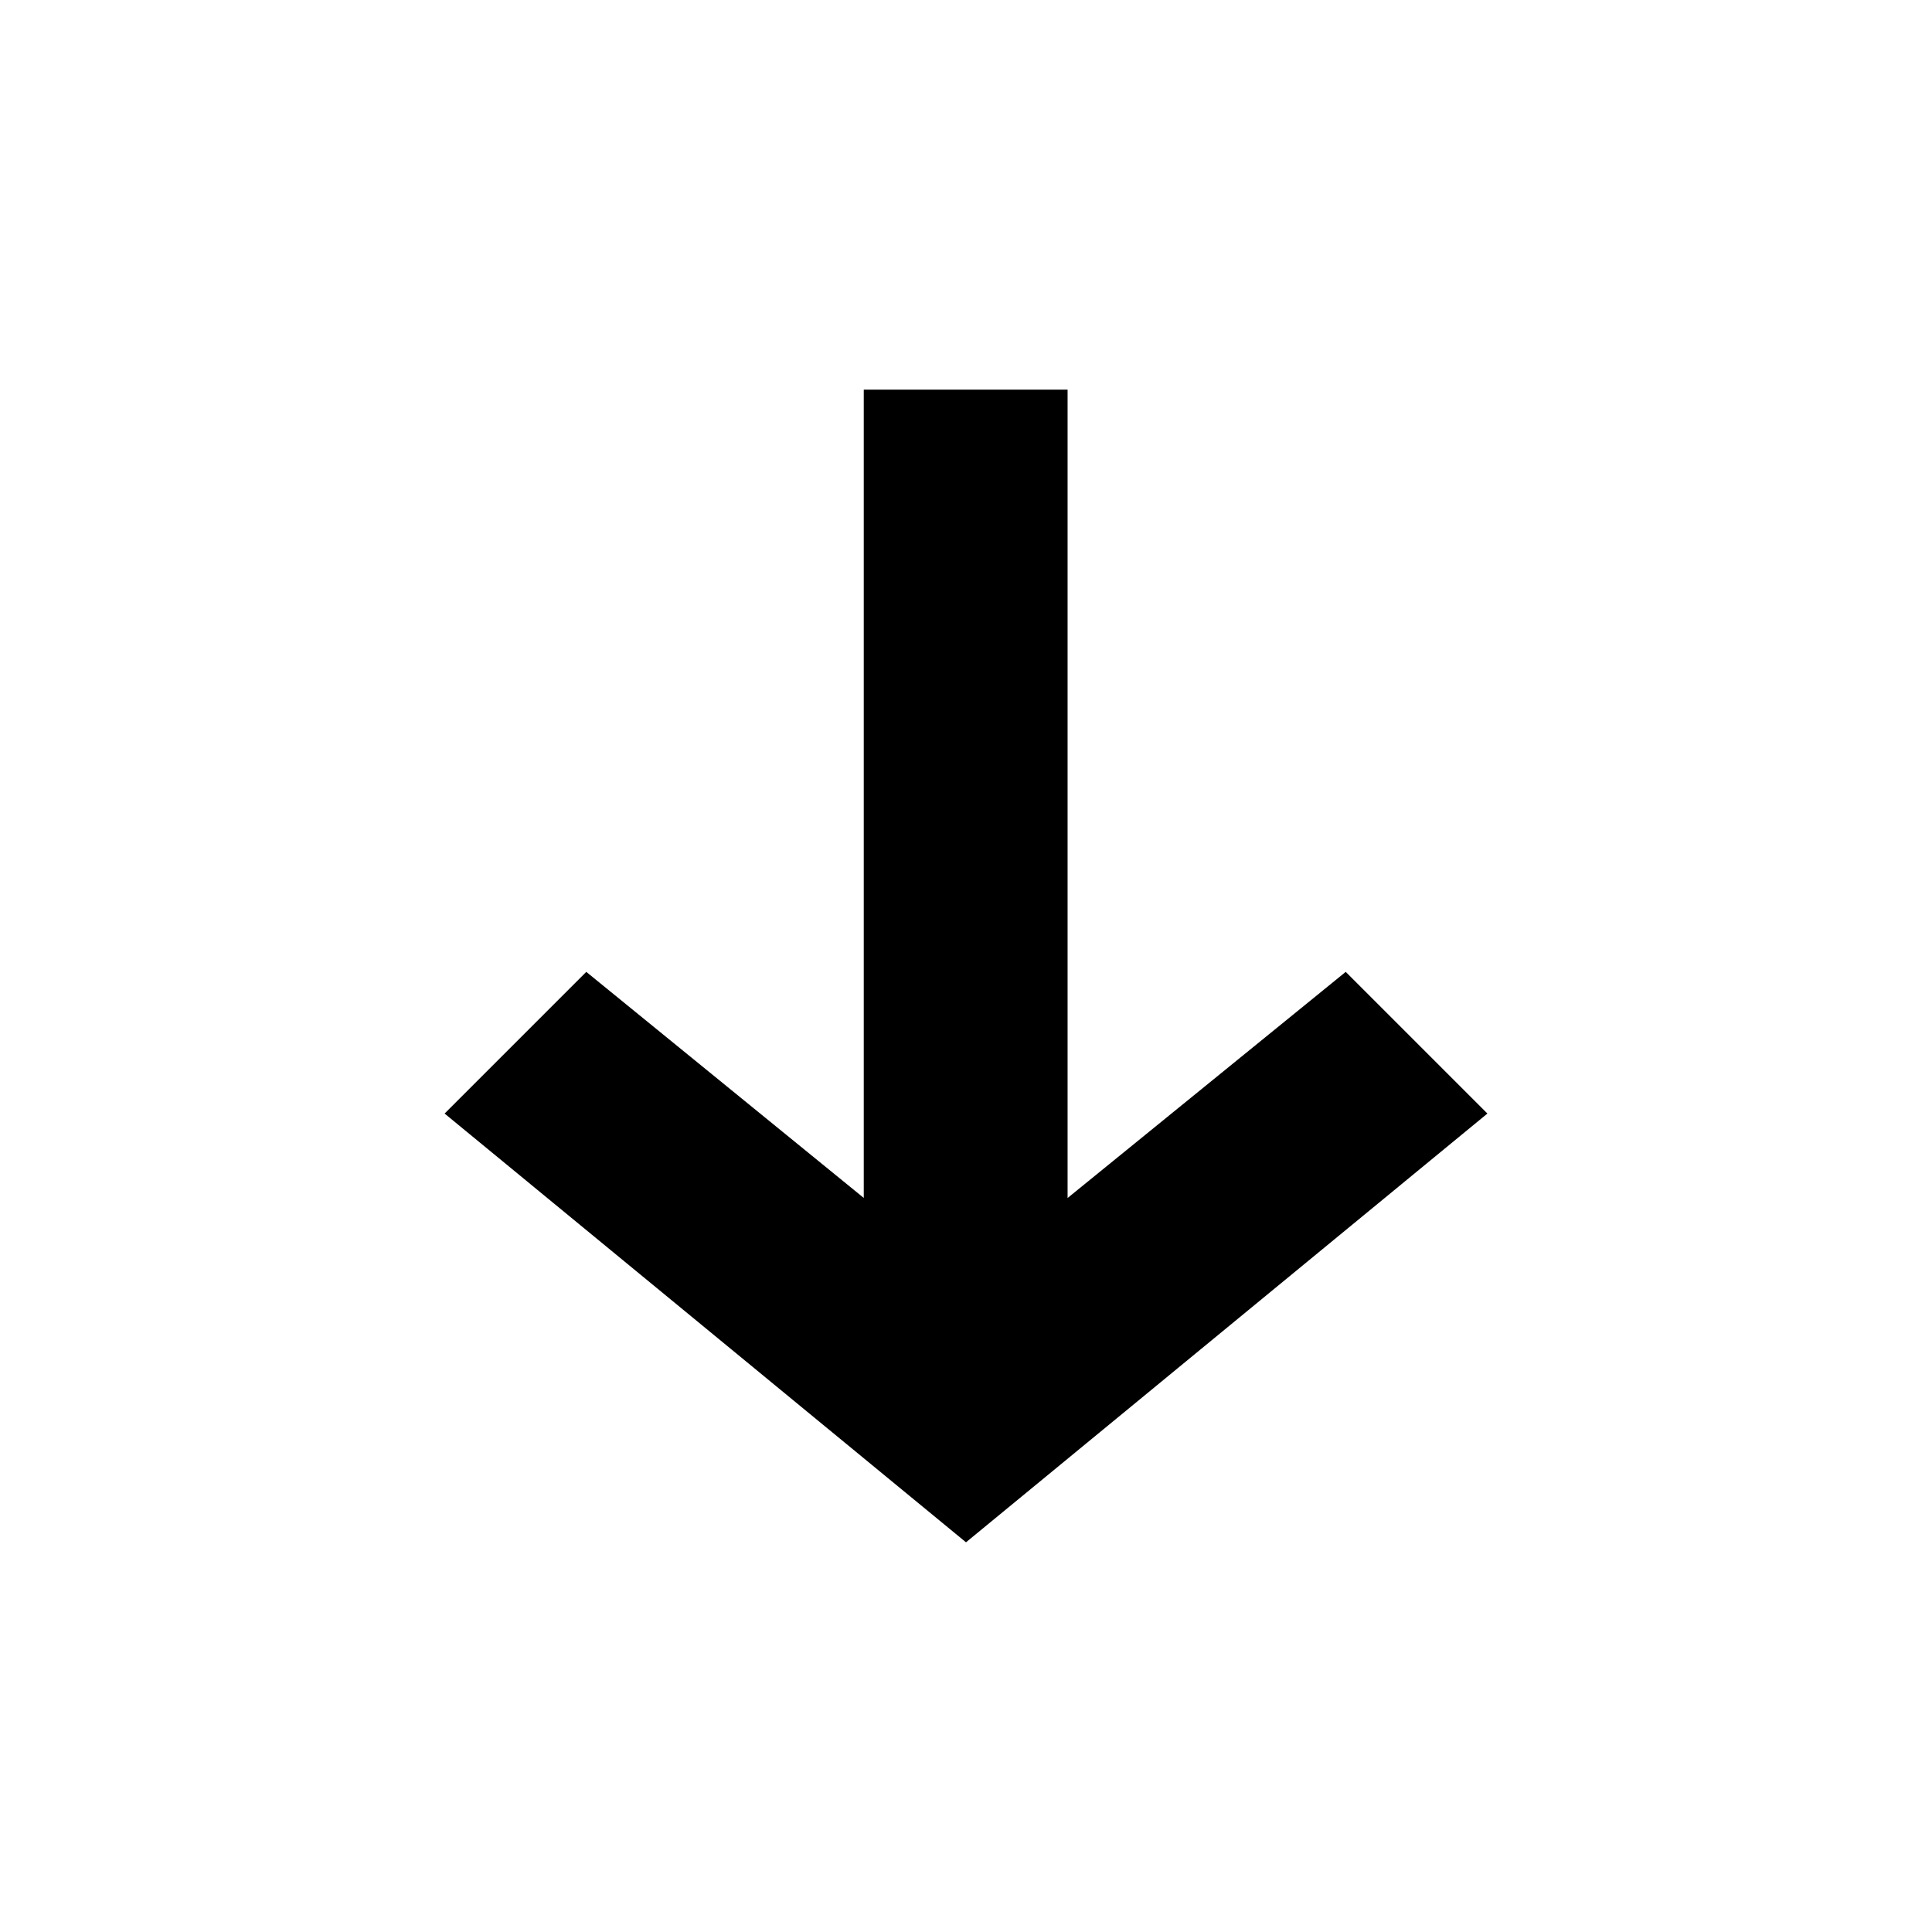
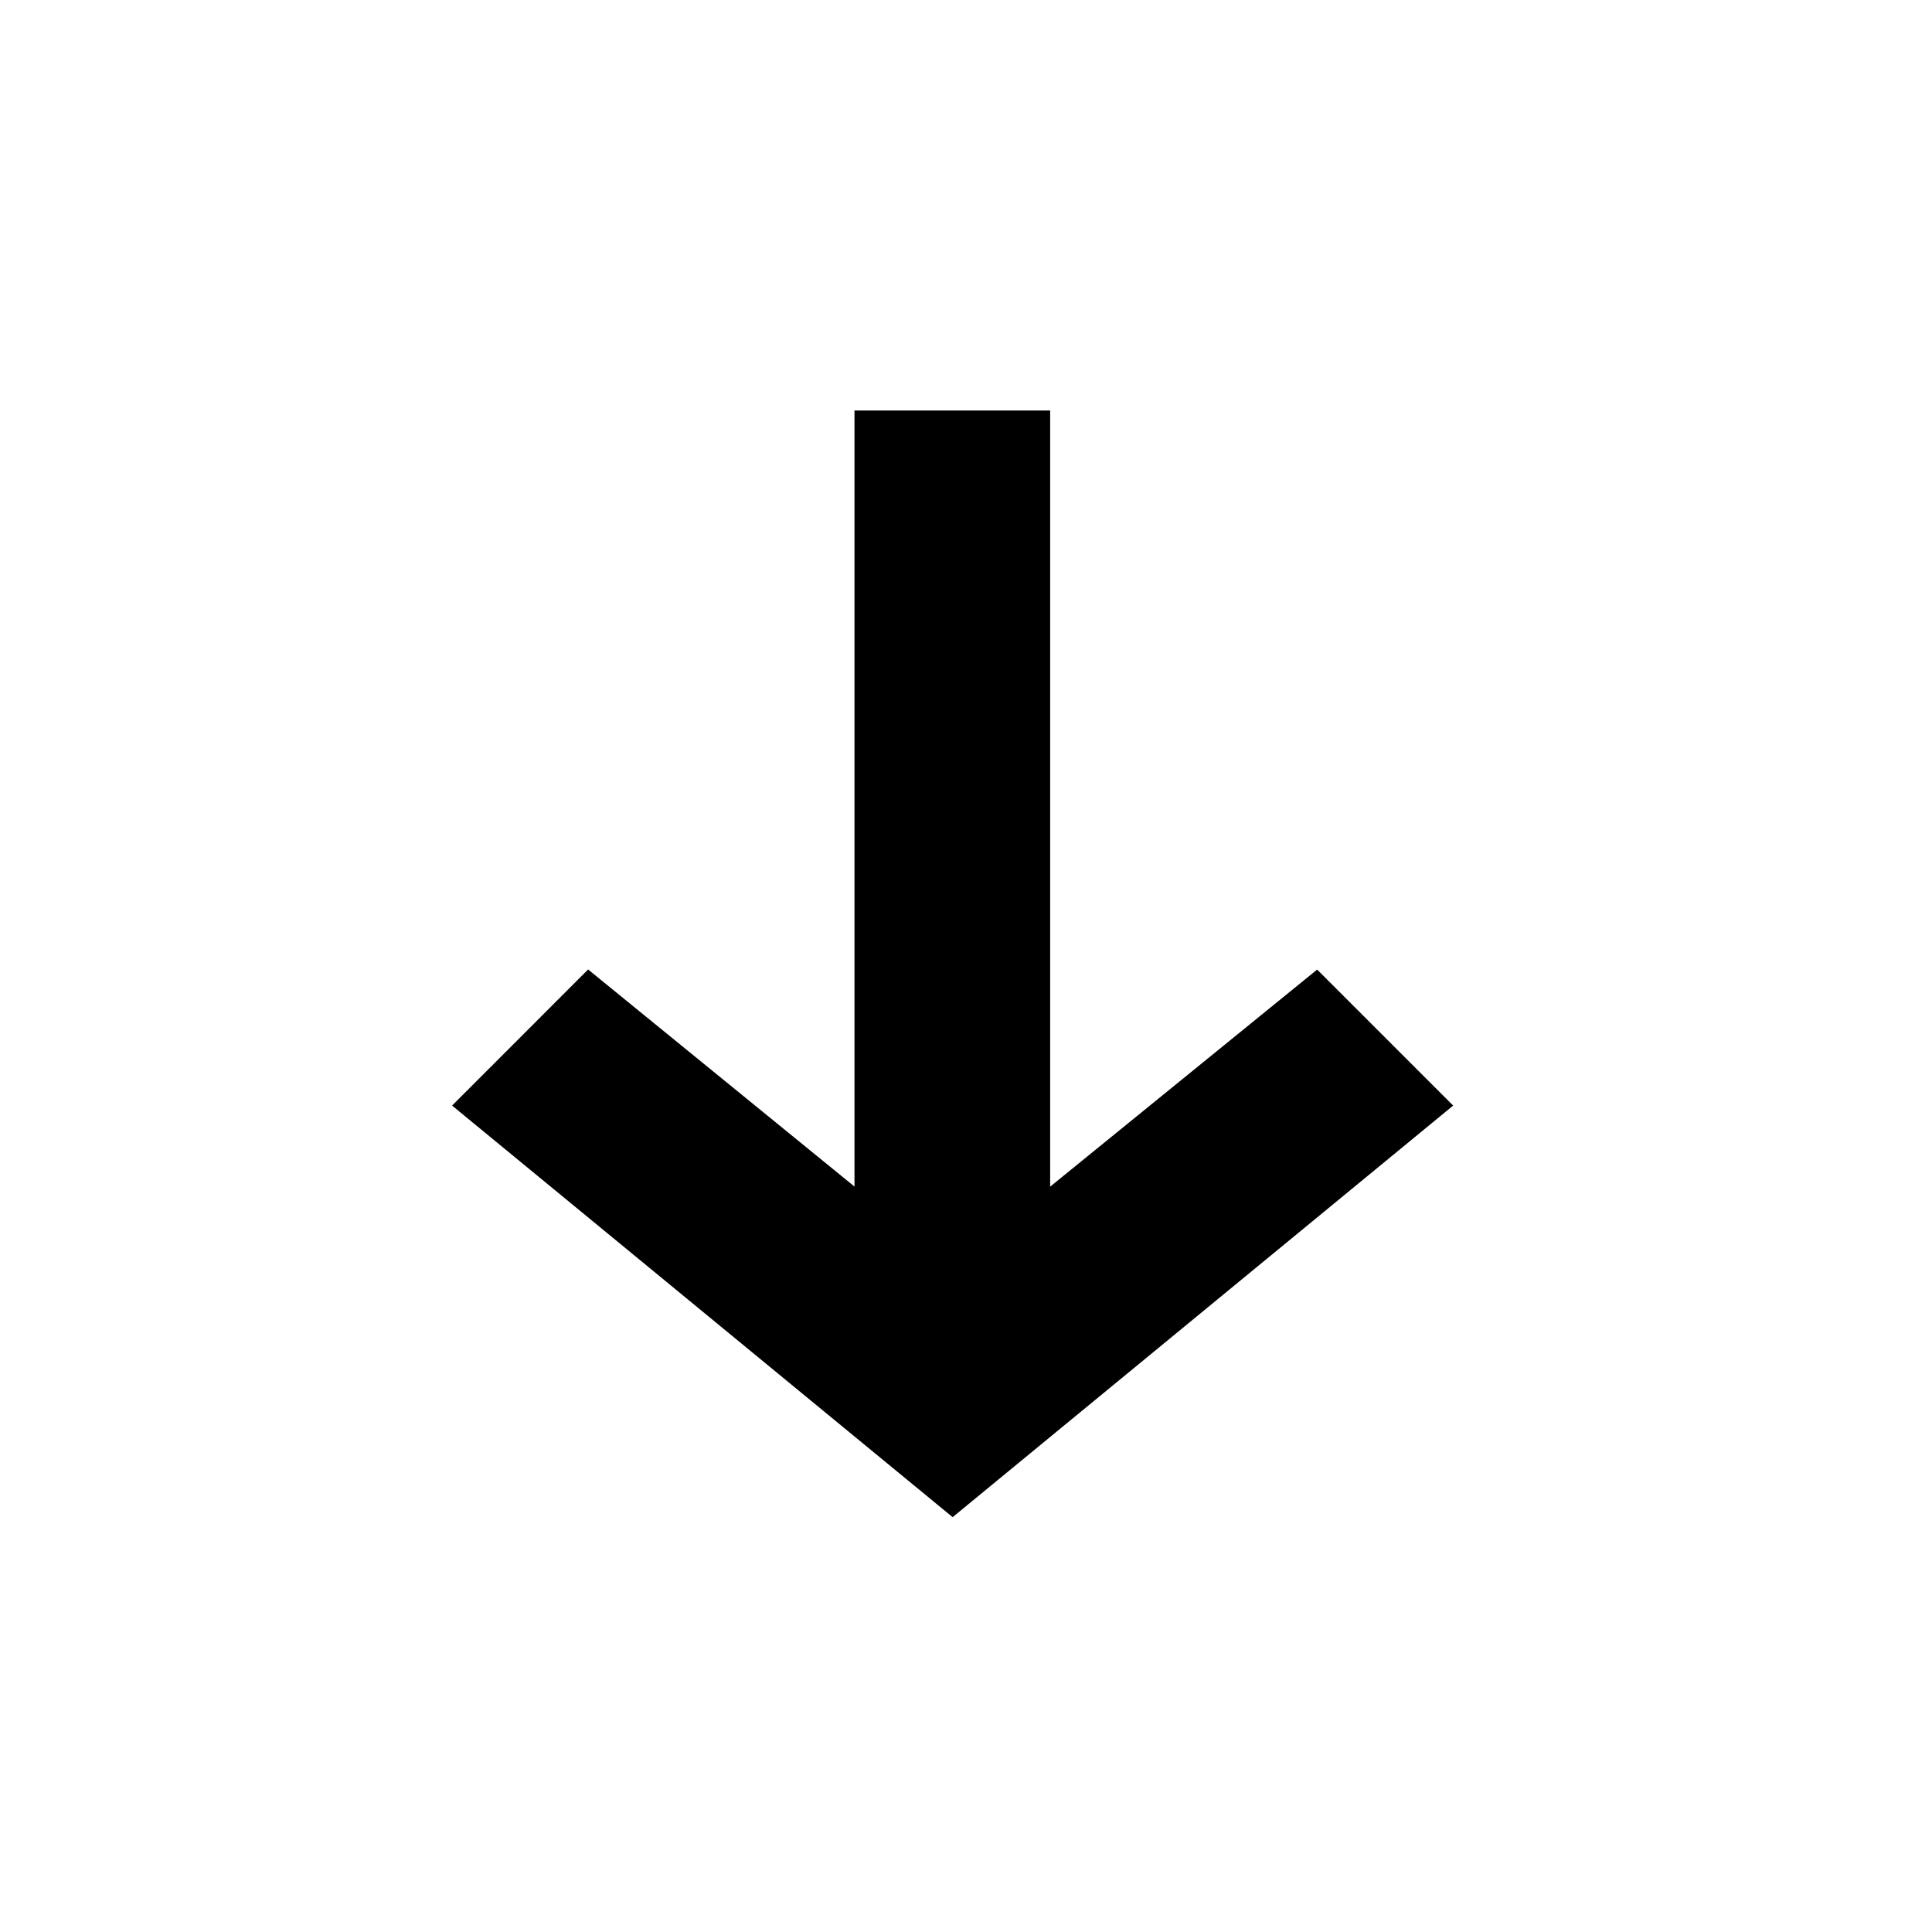
- <svg xmlns="http://www.w3.org/2000/svg" width="24" height="24" viewBox="0 0 24 24" fill="none">
-   <path fill-rule="evenodd" clip-rule="evenodd" d="M10.73 4.84H13.262V14.882L16.717 12.073L18.477 13.833L12 19.159L5.523 13.833L7.283 12.073L10.73 14.881V4.84Z" fill="black" />
+ <svg xmlns="http://www.w3.org/2000/svg" width="25" height="25" viewBox="0 0 25 25" fill="none">
+   <path fill-rule="evenodd" clip-rule="evenodd" d="M11.057 5.312H13.589V15.355L17.044 12.546L18.804 14.306L12.327 19.632L5.85 14.306L7.61 12.545L11.057 15.354V5.312Z" fill="black" />
</svg>
